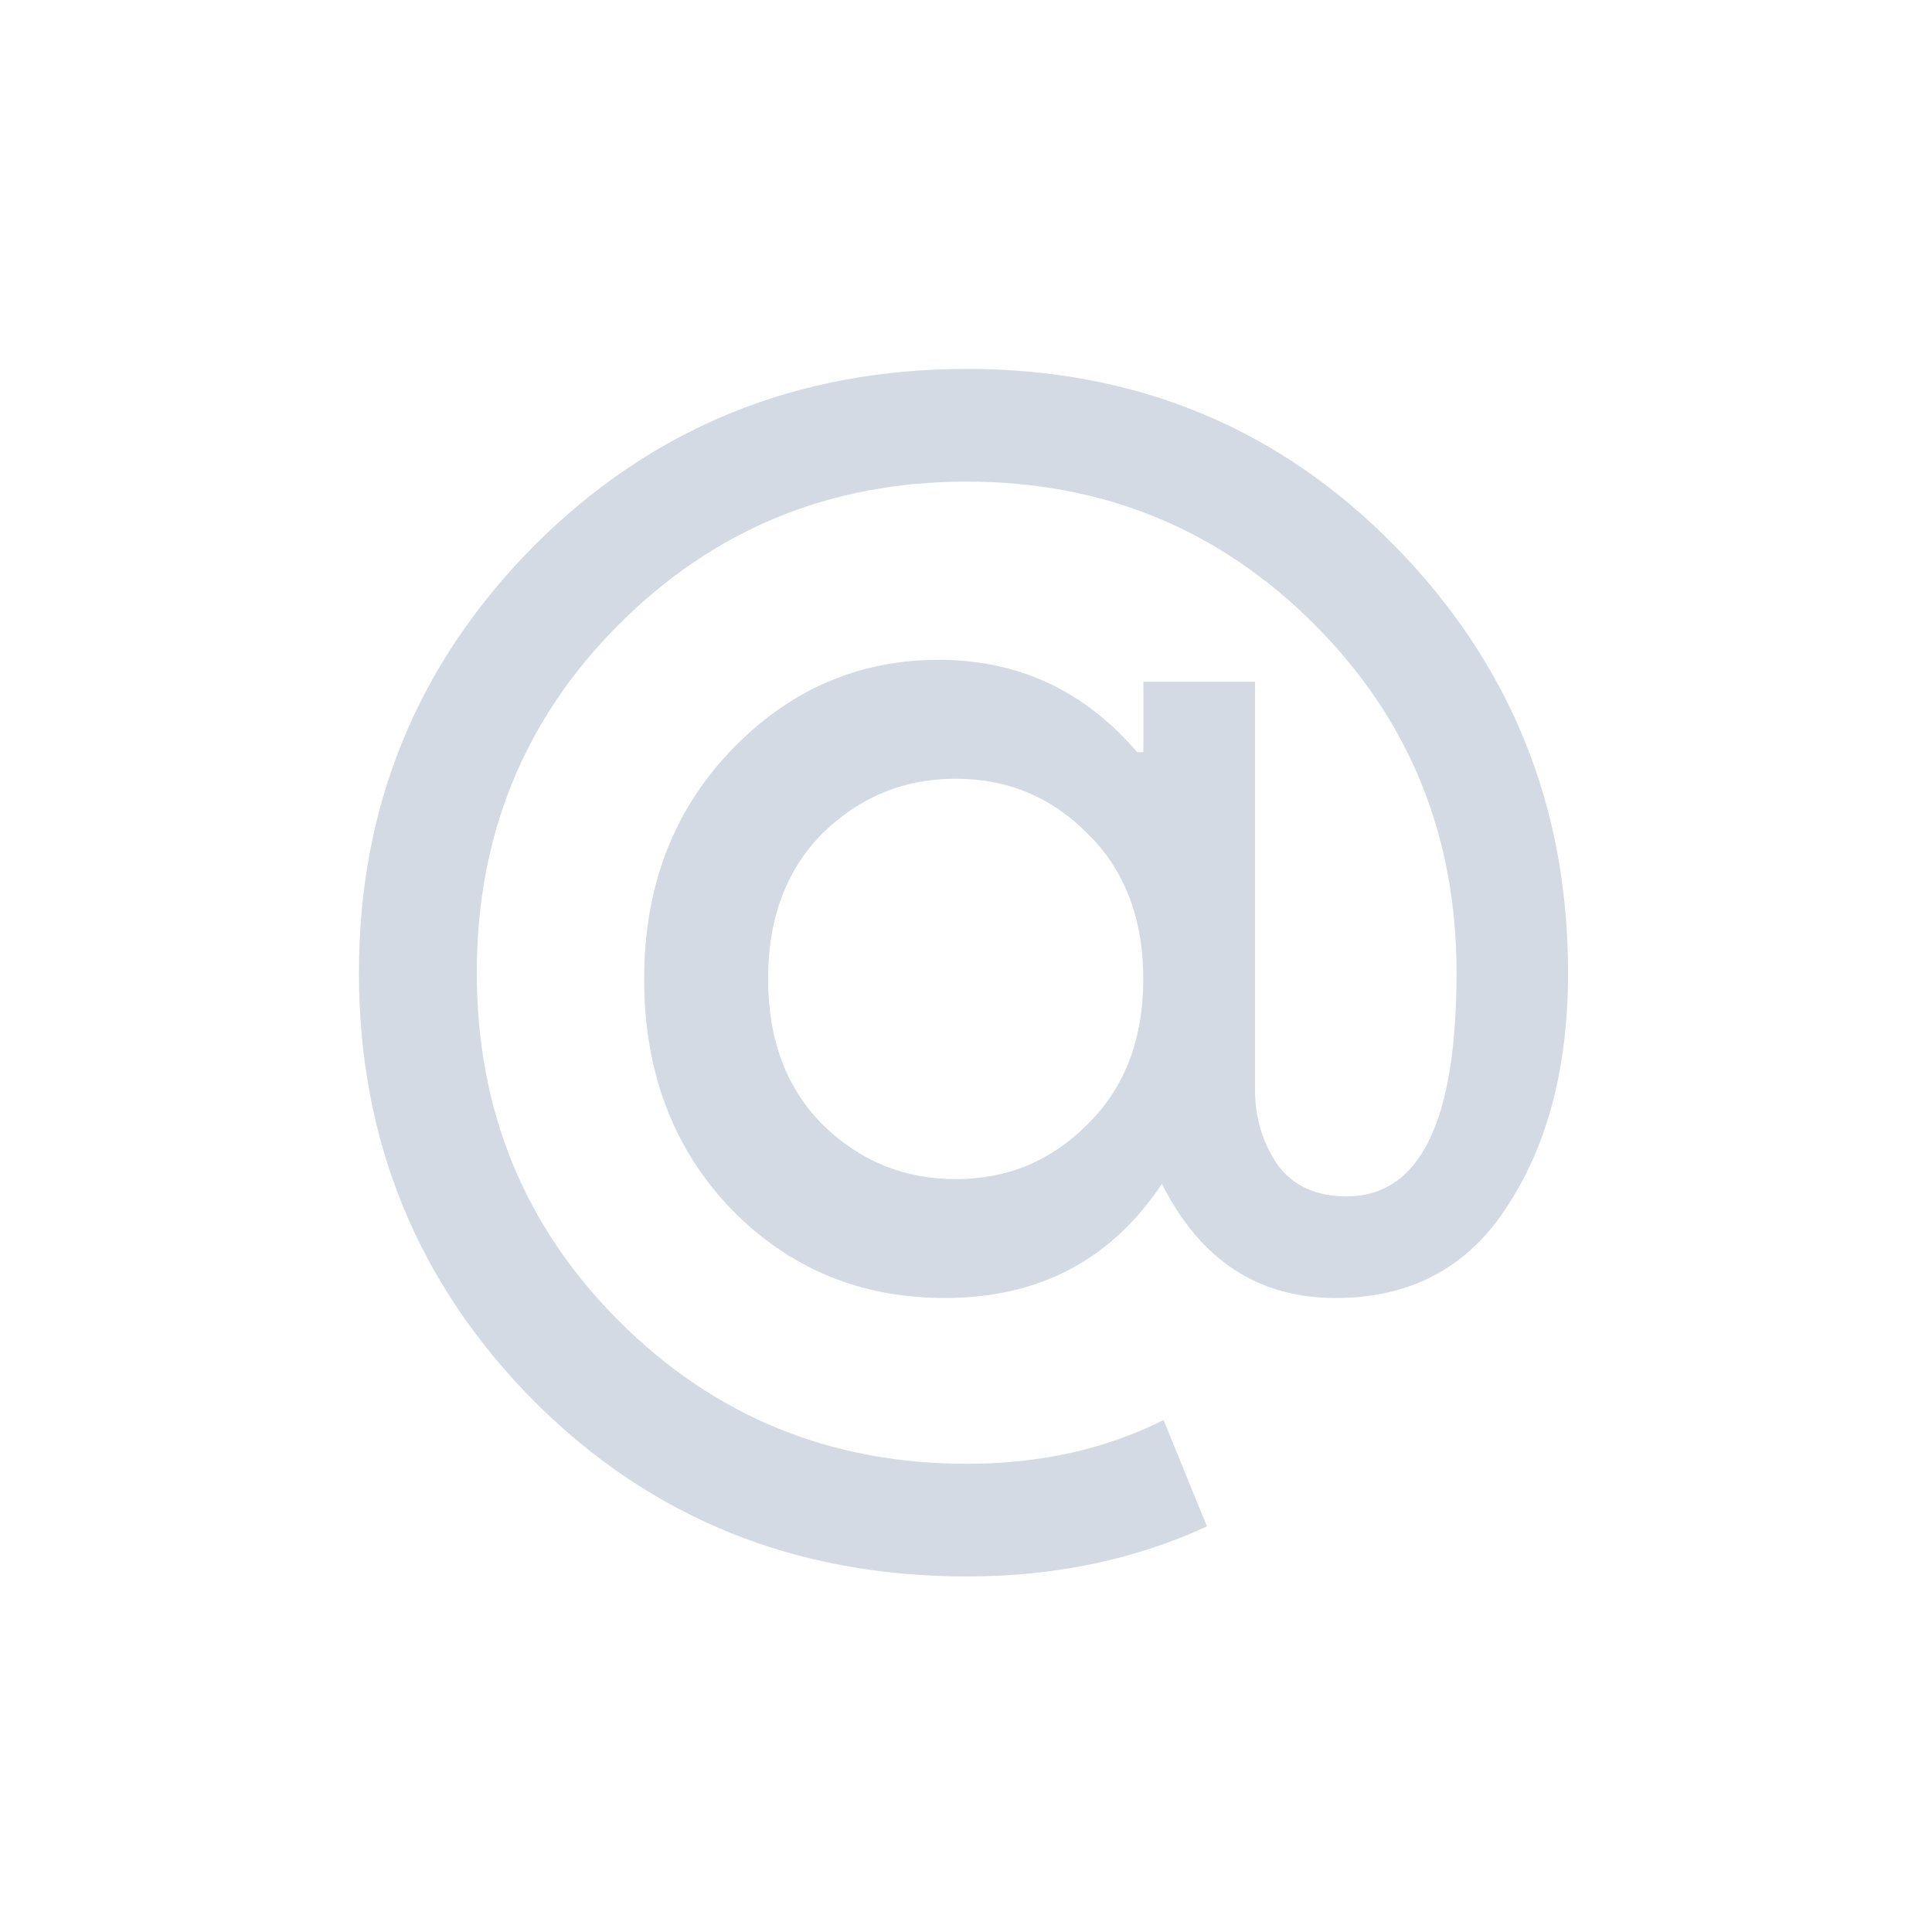
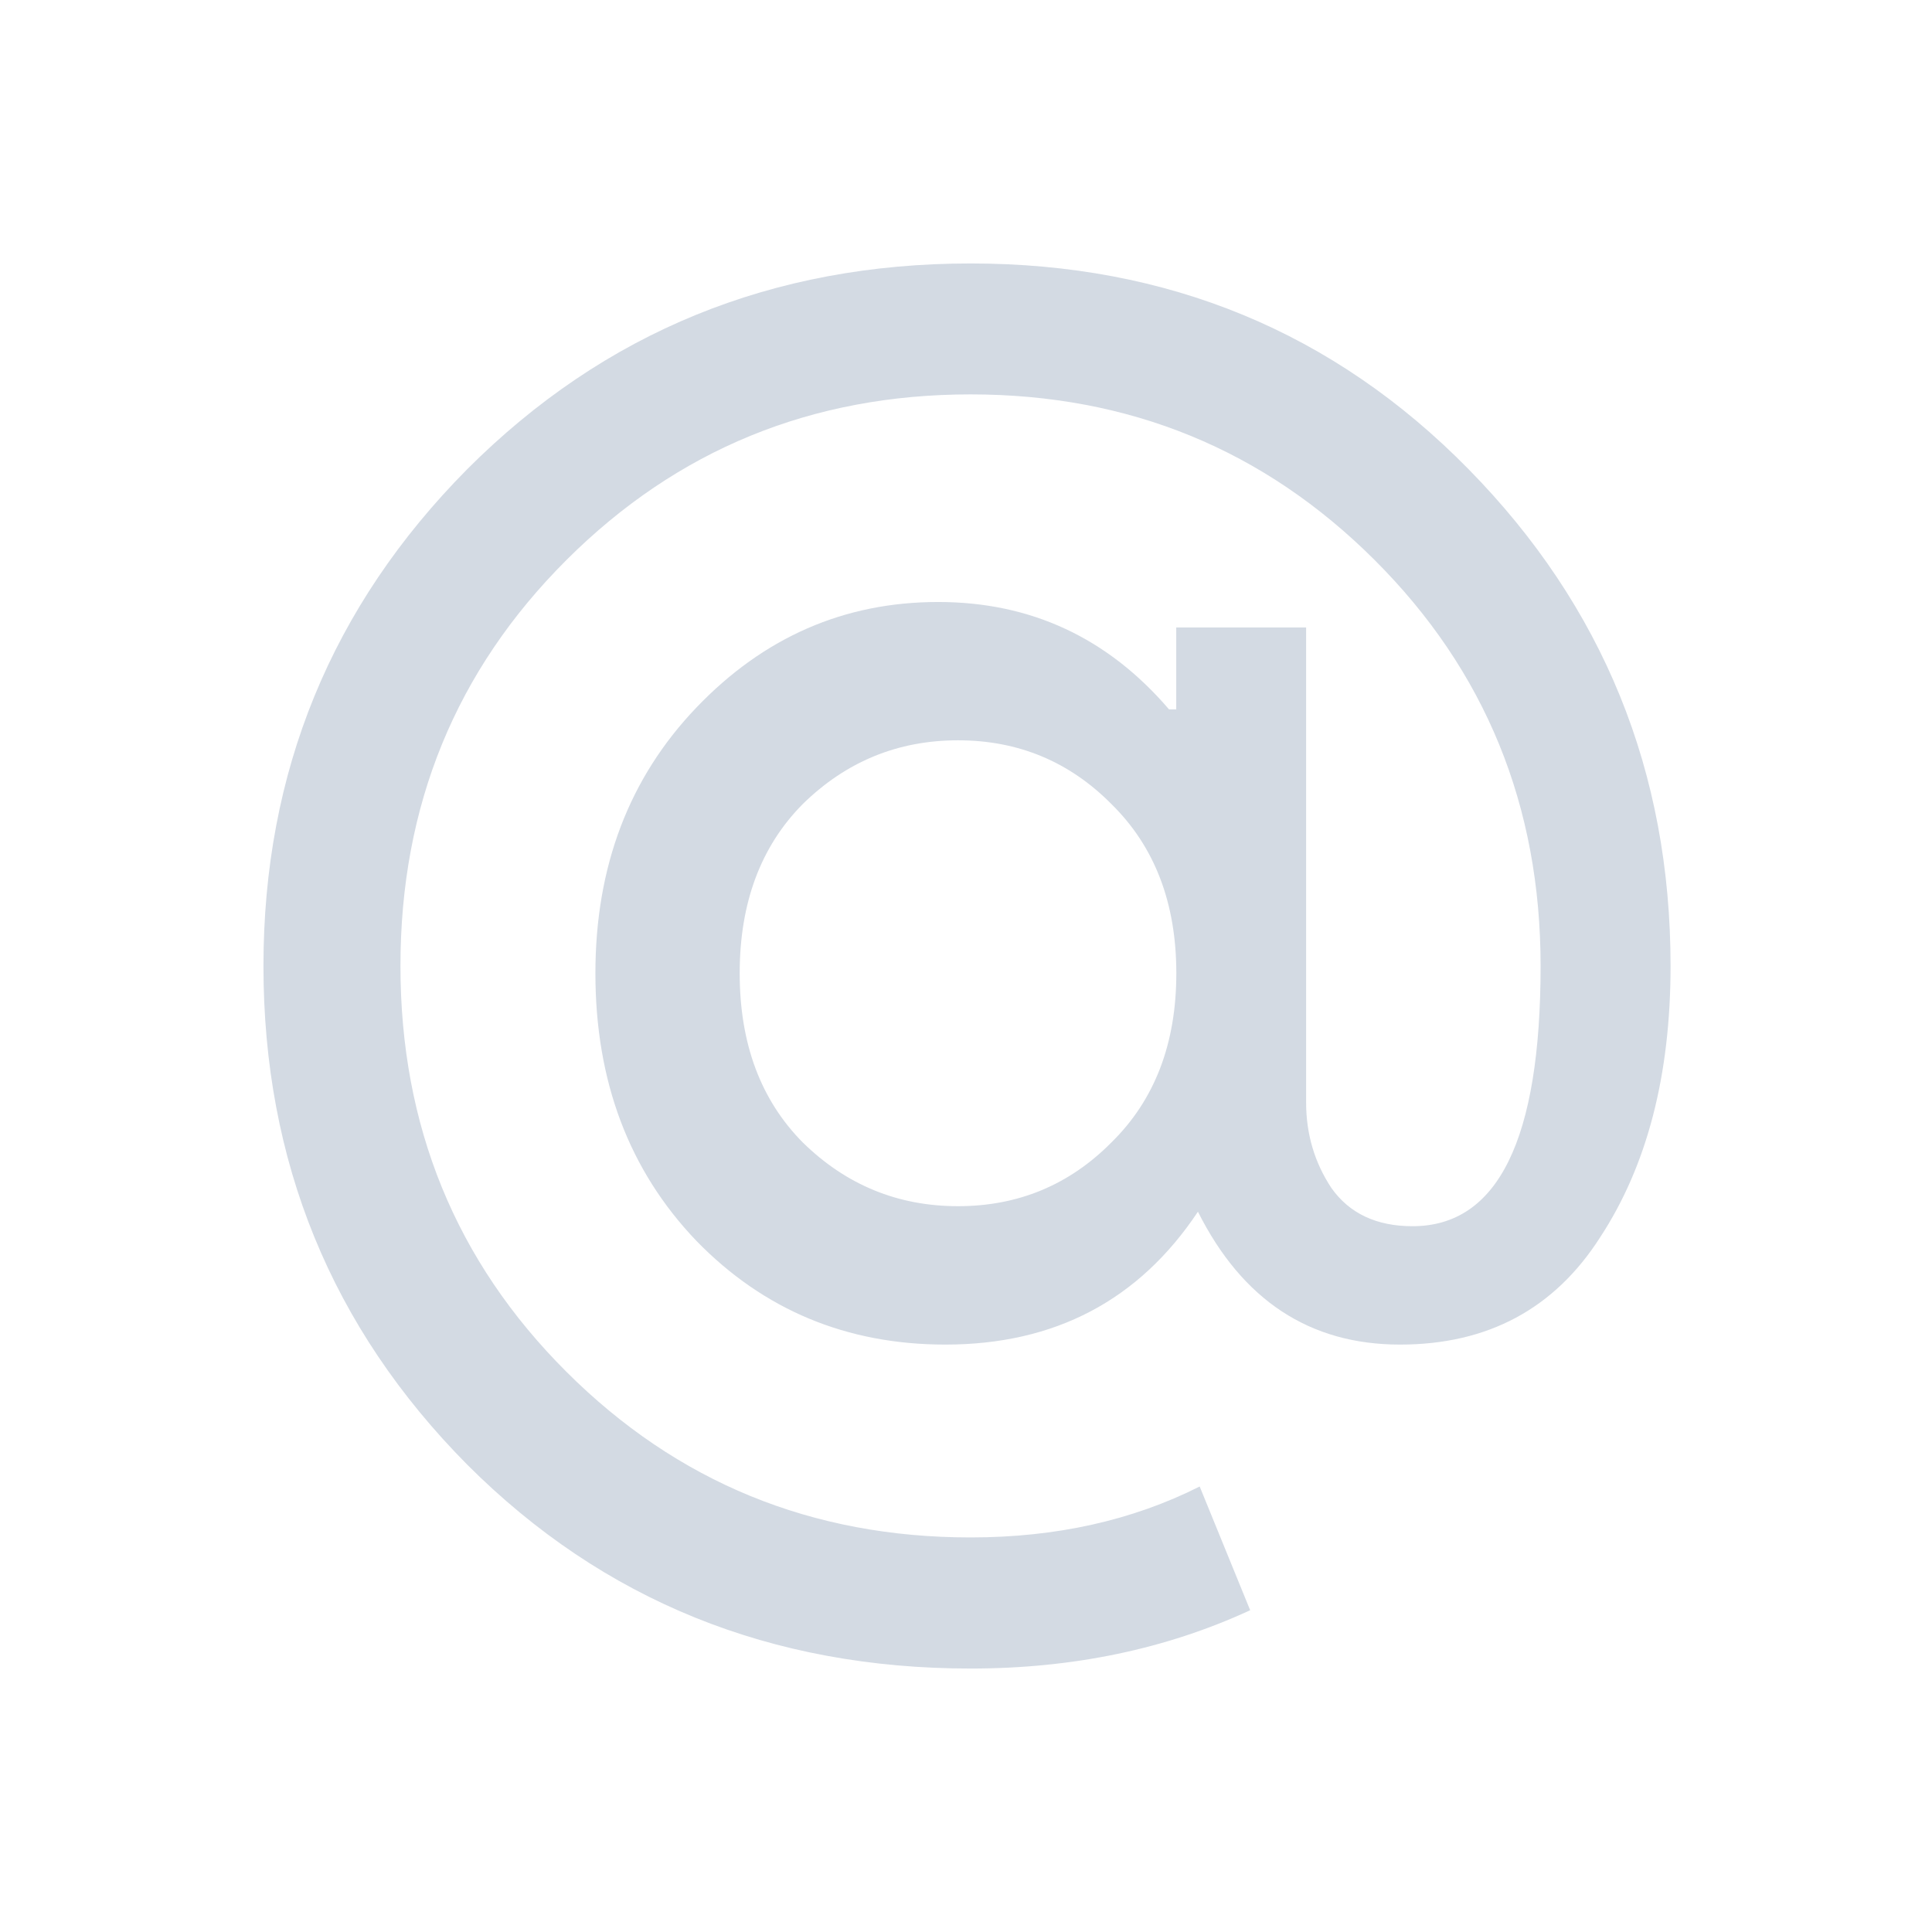
- <svg xmlns="http://www.w3.org/2000/svg" width="32" height="32" version="1.1" id="svg12">
+ <svg xmlns="http://www.w3.org/2000/svg" width="22" height="22" version="1.1" id="svg12">
  <defs id="defs16" />
-   <g id="kmail">
+   <g id="kmail" transform="translate(-32,-10)">
    <rect style="opacity:0.001" width="32" height="32" x="0" y="0" id="rect7" />
-     <path id="path4252" style="font-style:normal;font-variant:normal;font-weight:normal;font-stretch:normal;font-size:18.526px;line-height:125%;font-family:'Product Sans';-inkscape-font-specification:'Product Sans';letter-spacing:0px;word-spacing:0px;fill:#d3dae3;fill-opacity:1;stroke:none;stroke-width:0.625;stroke-linecap:butt;stroke-linejoin:miter;stroke-miterlimit:4;stroke-dasharray:none;stroke-opacity:0.85" d="m 16.009,6.11 q 4.211,0 7.087,2.927 2.876,2.928 2.876,7.073 0,2.332 -1.001,3.86 -0.976,1.529 -2.85,1.529 -1.926,0 -2.876,-1.891 -1.258,1.891 -3.595,1.891 -2.106,0 -3.543,-1.477 -1.438,-1.503 -1.438,-3.808 0,-2.28 1.438,-3.783 1.438,-1.502 3.441,-1.502 1.977,0 3.287,1.529 h 0.103 v -1.166 h 1.849 v 6.762 q 0,0.674 0.359,1.218 0.385,0.544 1.156,0.544 1.823,0 1.823,-3.705 0,-3.42 -2.362,-5.777 -2.362,-2.357 -5.752,-2.357 -3.389,0 -5.752,2.357 -2.362,2.358 -2.362,5.777 0,3.42 2.362,5.777 2.363,2.357 5.752,2.357 1.823,0 3.261,-0.725 l 0.719,1.762 q -1.798,0.829 -3.98,0.829 -4.262,0 -7.164,-2.902 -2.902,-2.927 -2.902,-7.098 0,-4.145 2.902,-7.073 2.927,-2.927 7.164,-2.927 z m -2.388,12.513 q 0.924,0.907 2.208,0.907 1.284,0 2.183,-0.907 0.924,-0.907 0.924,-2.409 0,-1.503 -0.924,-2.409 -0.899,-0.907 -2.183,-0.907 -1.284,0 -2.208,0.907 -0.899,0.907 -0.899,2.409 0,1.502 0.899,2.409 z" />
+     <path id="path4252" style="font-style:normal;font-variant:normal;font-weight:normal;font-stretch:normal;font-size:18.526px;line-height:125%;font-family:'Product Sans';-inkscape-font-specification:'Product Sans';letter-spacing:0px;word-spacing:0px;fill:#d3dae3;fill-opacity:1;stroke:none;stroke-width:0.75;stroke-linecap:butt;stroke-linejoin:miter;stroke-miterlimit:4;stroke-dasharray:none;stroke-opacity:0.85" d="m 16.078,4 q 5.053,0 8.504,3.513 3.451,3.513 3.451,8.487 0,2.798 -1.202,4.632 -1.171,1.834 -3.42,1.834 -2.311,0 -3.451,-2.269 -1.51,2.269 -4.314,2.269 -2.527,0 -4.252,-1.772 -1.726,-1.803 -1.726,-4.57 0,-2.736 1.726,-4.539 1.725,-1.803 4.129,-1.803 2.373,0 3.944,1.834 h 0.124 v -1.399 h 2.219 v 8.114 q 0,0.808 0.431,1.461 0.462,0.653 1.387,0.653 2.188,0 2.188,-4.446 0,-4.104 -2.835,-6.933 -2.835,-2.829 -6.902,-2.829 -4.067,0 -6.902,2.829 -2.835,2.829 -2.835,6.933 0,4.104 2.835,6.933 2.835,2.829 6.902,2.829 2.188,0 3.913,-0.87 l 0.863,2.114 Q 18.698,28 16.079,28 10.964,28 7.482,24.518 4,21.005 4,16 4,11.026 7.482,7.513 10.994,4 16.079,4 Z m -2.866,15.016 q 1.109,1.088 2.65,1.088 1.541,0 2.619,-1.088 1.109,-1.088 1.109,-2.891 0,-1.803 -1.109,-2.891 -1.078,-1.088 -2.619,-1.088 -1.541,0 -2.65,1.088 -1.078,1.088 -1.078,2.891 0,1.803 1.078,2.891 z" />
  </g>
-   <g id="22-22-kmail">
+   <g id="22-22-kmail" transform="translate(-32,-10)">
    <rect style="opacity:0.001" width="22" height="22" x="32" y="10" id="rect2" />
-     <path id="path4252-3" style="font-style:normal;font-variant:normal;font-weight:normal;font-stretch:normal;font-size:18.526px;line-height:125%;font-family:'Product Sans';-inkscape-font-specification:'Product Sans';letter-spacing:0px;word-spacing:0px;fill:#d3dae3;fill-opacity:1;stroke:none;stroke-width:0.438;stroke-linecap:butt;stroke-linejoin:miter;stroke-miterlimit:4;stroke-dasharray:none;stroke-opacity:0.85" d="m 42.958,14.059 q 2.948,0 4.961,2.049 2.013,2.049 2.013,4.951 0,1.632 -0.701,2.702 -0.683,1.07 -1.995,1.07 -1.348,0 -2.013,-1.324 -0.881,1.324 -2.516,1.324 -1.474,0 -2.48,-1.034 -1.007,-1.052 -1.007,-2.666 0,-1.596 1.007,-2.648 1.006,-1.052 2.408,-1.052 1.384,0 2.301,1.07 h 0.072 v -0.816 h 1.294 v 4.733 q 0,0.471 0.252,0.852 0.27,0.381 0.809,0.381 1.276,0 1.276,-2.593 0,-2.394 -1.654,-4.044 -1.654,-1.65 -4.026,-1.65 -2.373,0 -4.026,1.65 -1.654,1.65 -1.654,4.044 0,2.394 1.654,4.044 1.654,1.65 4.026,1.65 1.276,0 2.283,-0.508 l 0.503,1.233 q -1.258,0.58 -2.786,0.58 -2.984,0 -5.015,-2.031 -2.031,-2.049 -2.031,-4.969 0,-2.901 2.031,-4.951 2.049,-2.049 5.015,-2.049 z m -1.672,8.759 q 0.647,0.635 1.546,0.635 0.899,0 1.528,-0.635 0.647,-0.635 0.647,-1.686 0,-1.052 -0.647,-1.687 -0.629,-0.635 -1.528,-0.635 -0.899,0 -1.546,0.635 -0.629,0.635 -0.629,1.687 0,1.052 0.629,1.686 z" />
+     <path id="path4252-3" style="font-style:normal;font-variant:normal;font-weight:normal;font-stretch:normal;font-size:18.526px;line-height:125%;font-family:'Product Sans';-inkscape-font-specification:'Product Sans';letter-spacing:0px;word-spacing:0px;fill:#d3dae3;fill-opacity:1;stroke:none;stroke-width:0.5;stroke-linecap:butt;stroke-linejoin:miter;stroke-miterlimit:4;stroke-dasharray:none;stroke-opacity:0.85" d="m 43.052,13 q 3.369,0 5.67,2.342 2.301,2.342 2.301,5.658 0,1.865 -0.801,3.088 -0.781,1.223 -2.28,1.223 -1.541,0 -2.301,-1.513 -1.007,1.513 -2.876,1.513 -1.685,0 -2.835,-1.181 -1.15,-1.202 -1.15,-3.047 0,-1.824 1.15,-3.026 1.15,-1.202 2.753,-1.202 1.582,0 2.629,1.223 h 0.082 V 17.145 h 1.479 v 5.409 q 0,0.539 0.288,0.974 0.308,0.435 0.924,0.435 1.458,0 1.458,-2.964 0,-2.736 -1.89,-4.622 -1.89,-1.886 -4.601,-1.886 -2.712,0 -4.602,1.886 -1.89,1.886 -1.89,4.622 0,2.736 1.89,4.622 1.89,1.886 4.602,1.886 1.458,0 2.609,-0.58 l 0.575,1.409 Q 44.798,29 43.053,29 39.643,29 37.321,26.679 35,24.337 35,21 35,17.684 37.321,15.342 39.663,13 43.053,13 Z m -1.91,10.01 q 0.74,0.725 1.767,0.725 1.027,0 1.746,-0.725 0.74,-0.725 0.74,-1.927 0,-1.202 -0.74,-1.928 -0.719,-0.725 -1.746,-0.725 -1.027,0 -1.767,0.725 -0.719,0.725 -0.719,1.928 0,1.202 0.719,1.927 z" />
  </g>
</svg>
